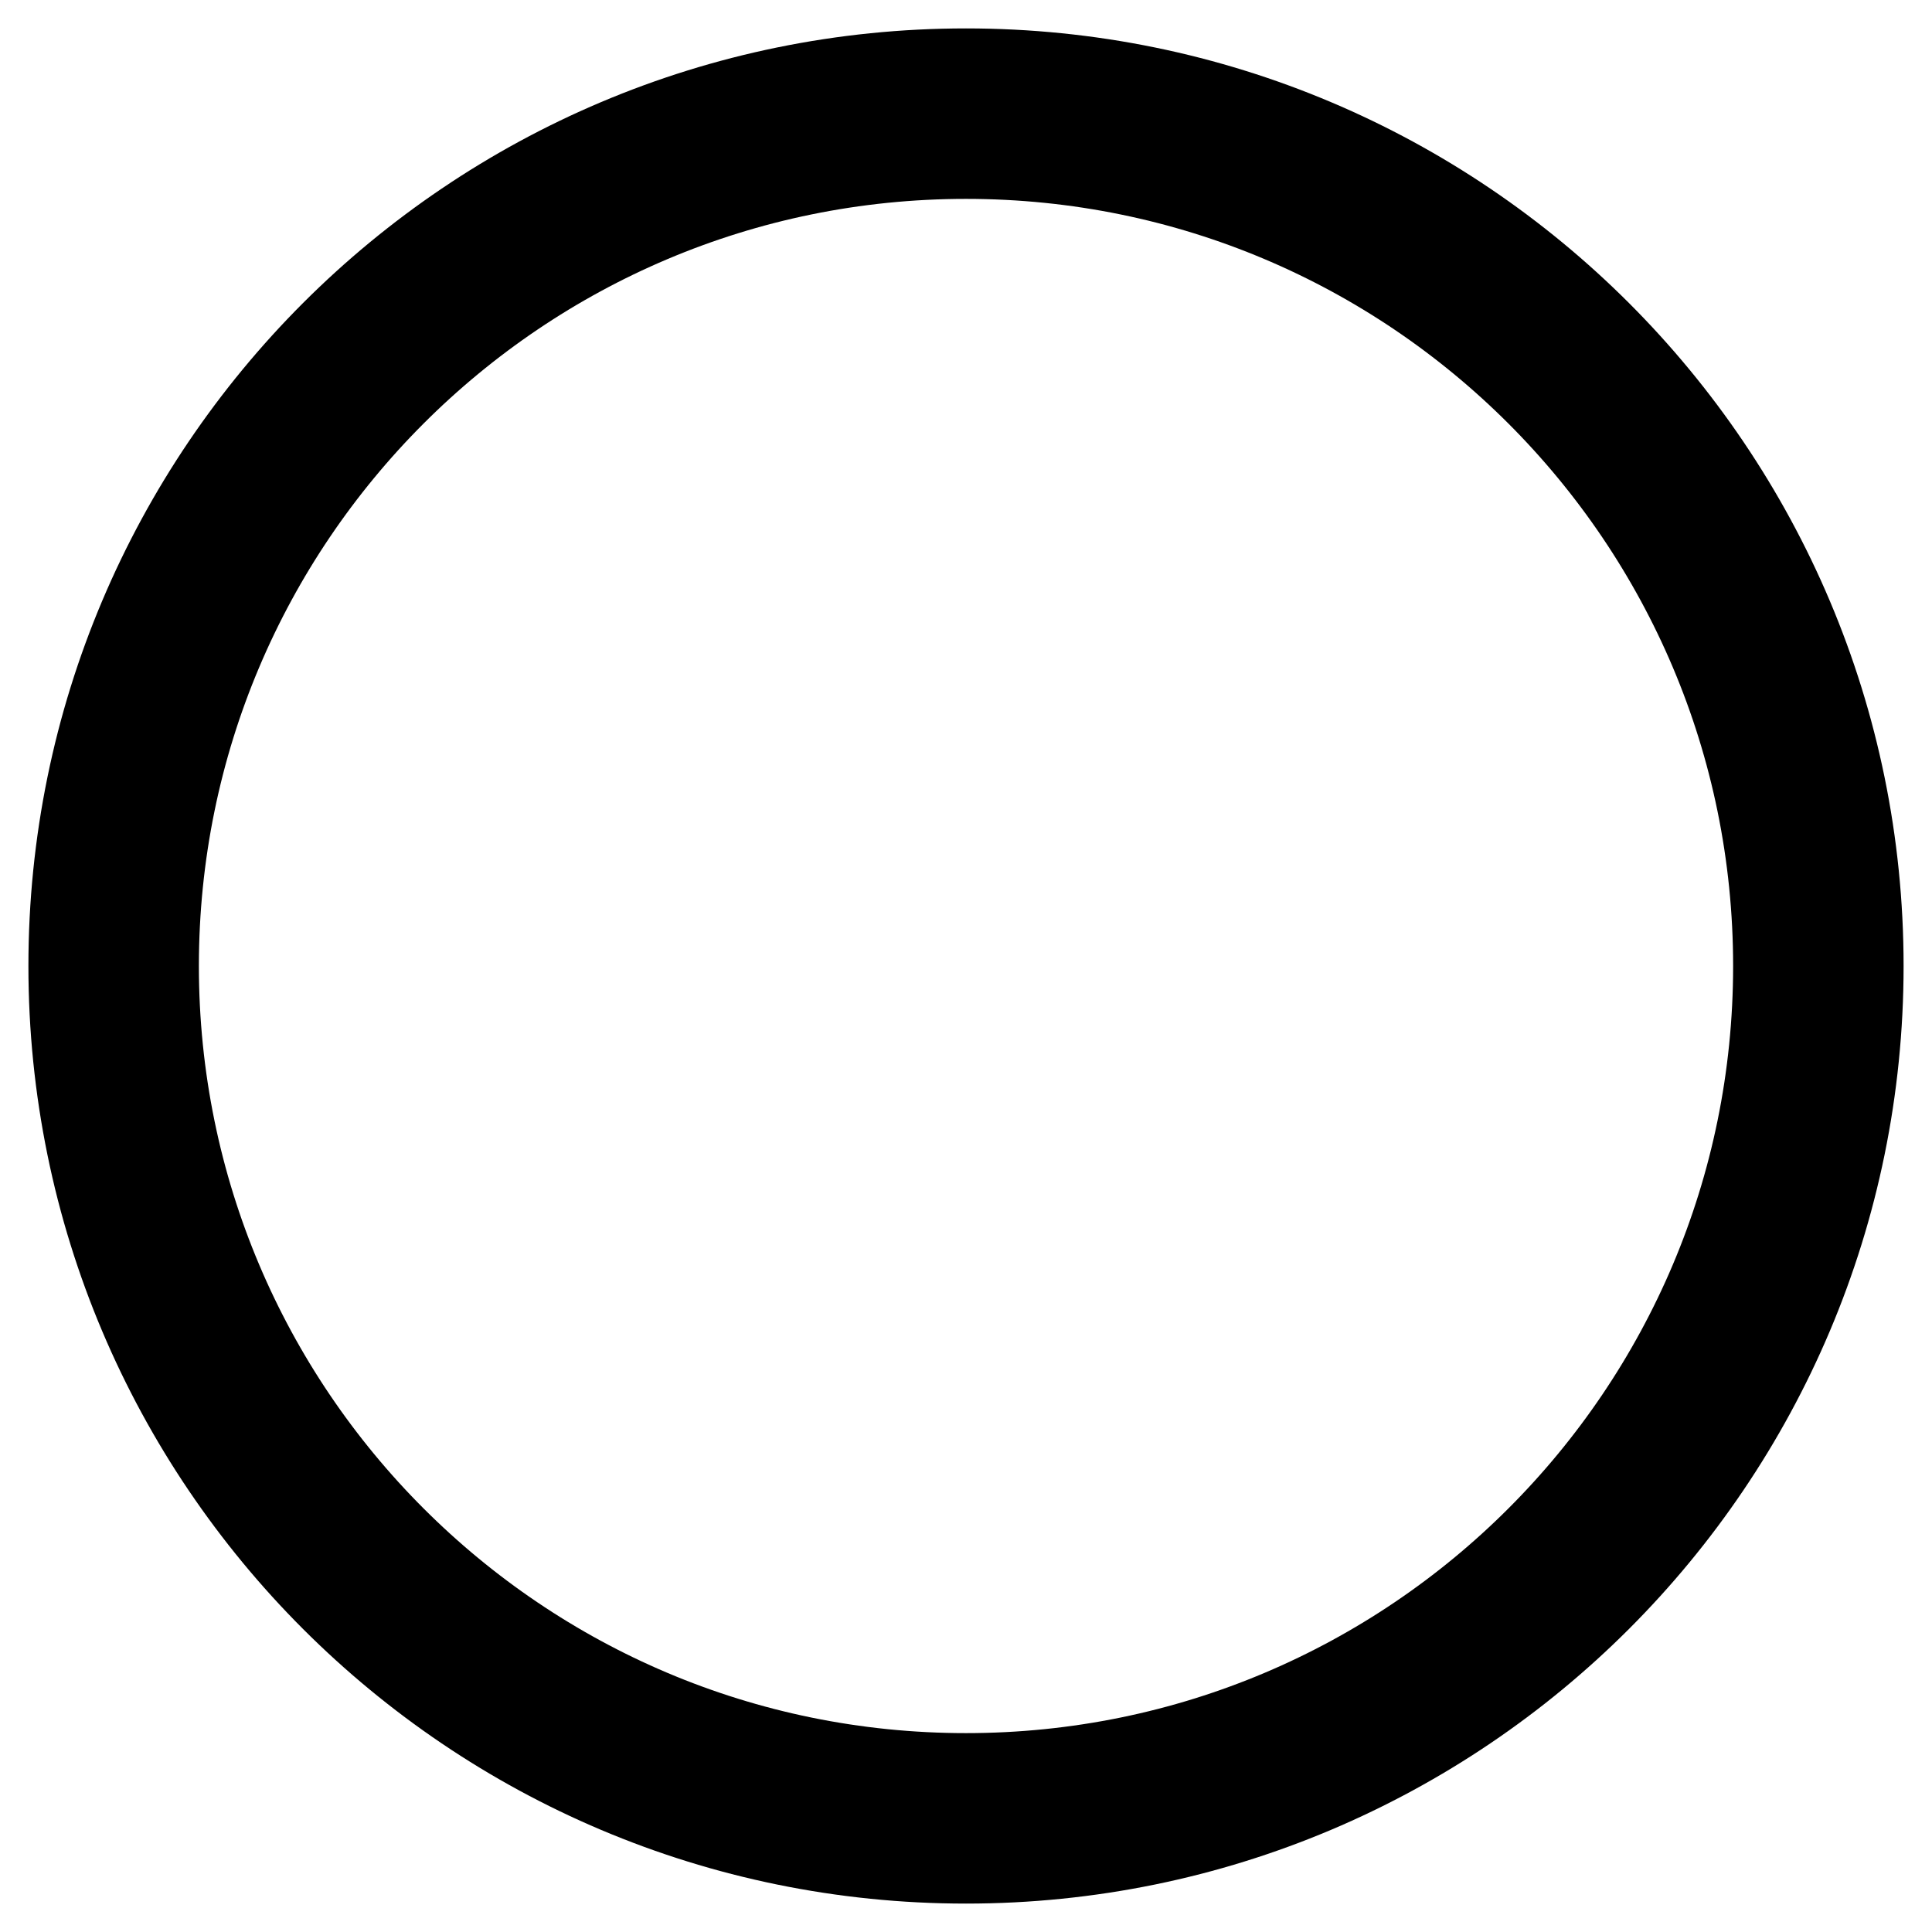
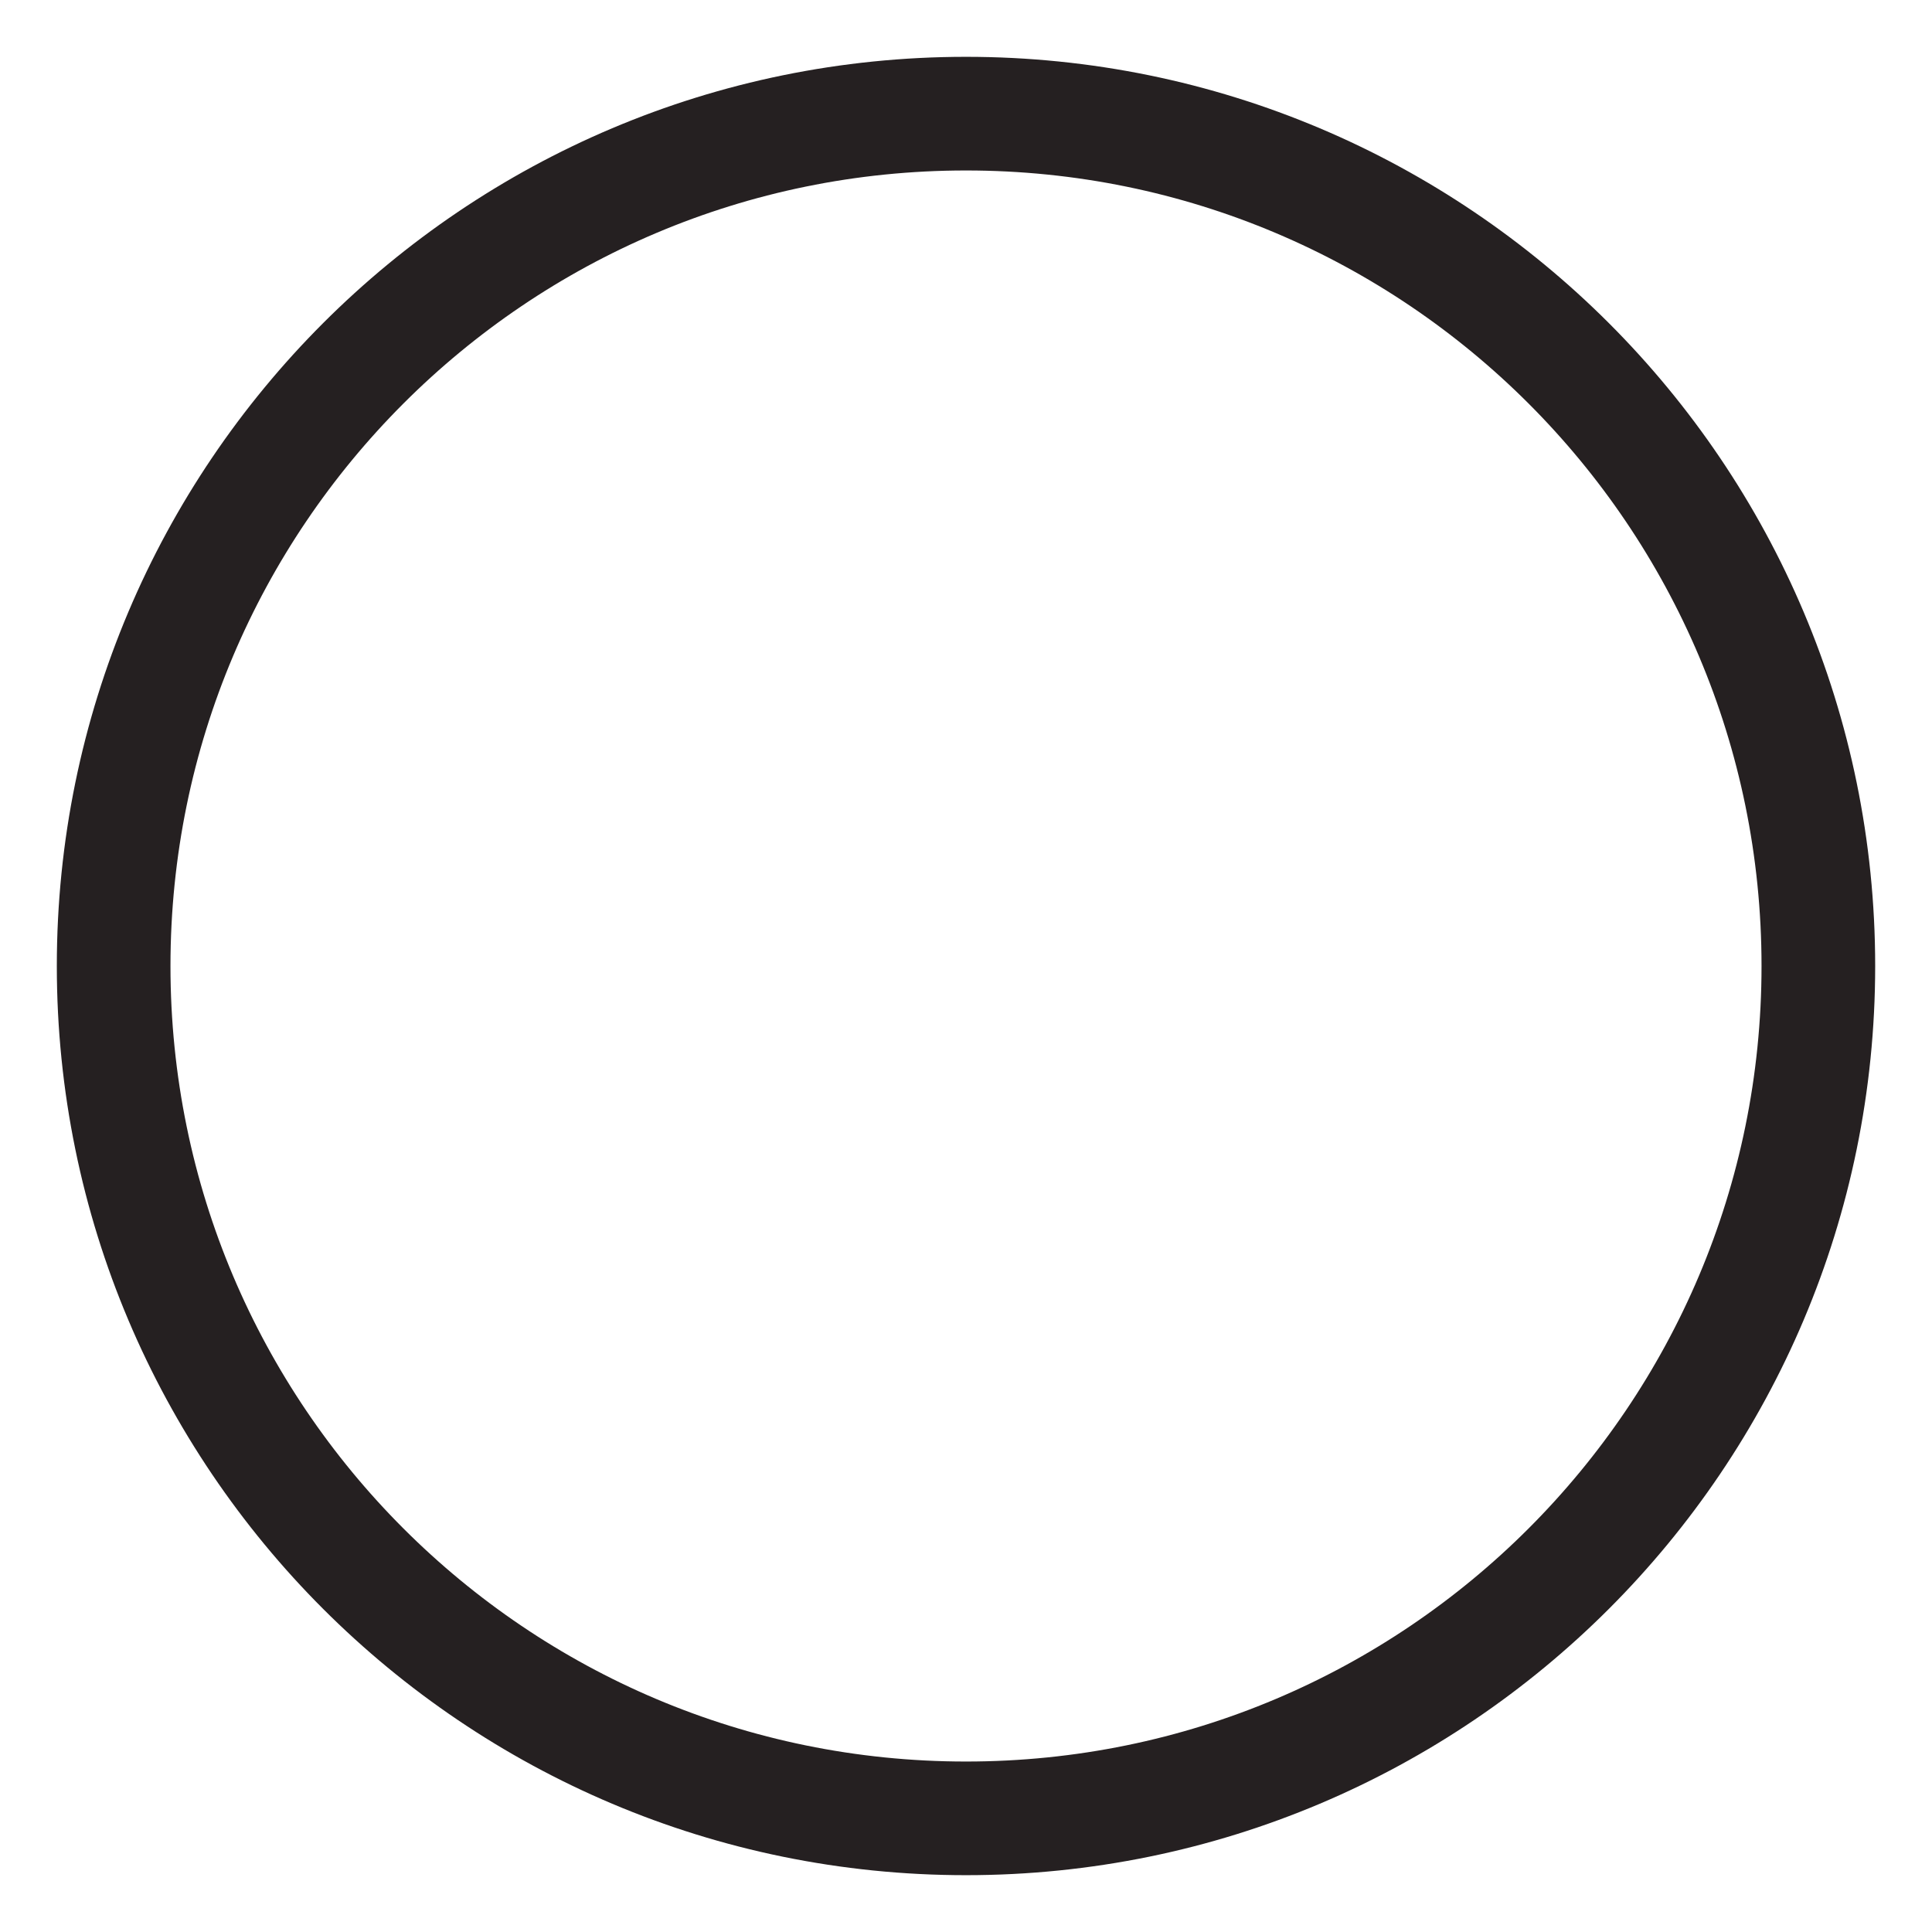
- <svg xmlns="http://www.w3.org/2000/svg" id="eVtBixw2FR61" viewBox="0 0 170 170" shape-rendering="geometricPrecision" text-rendering="geometricPrecision">
-   <ellipse rx="75" ry="75" transform="translate(85 85)" fill="none" stroke="#000" stroke-width="15" />
+ <svg xmlns="http://www.w3.org/2000/svg" id="eOFftRJ8gEw1" viewBox="0 0 170 170" shape-rendering="geometricPrecision" text-rendering="geometricPrecision">
+   <ellipse rx="75" ry="75" transform="translate(85 85)" fill="none" stroke="#252021" stroke-width="10" />
</svg>
